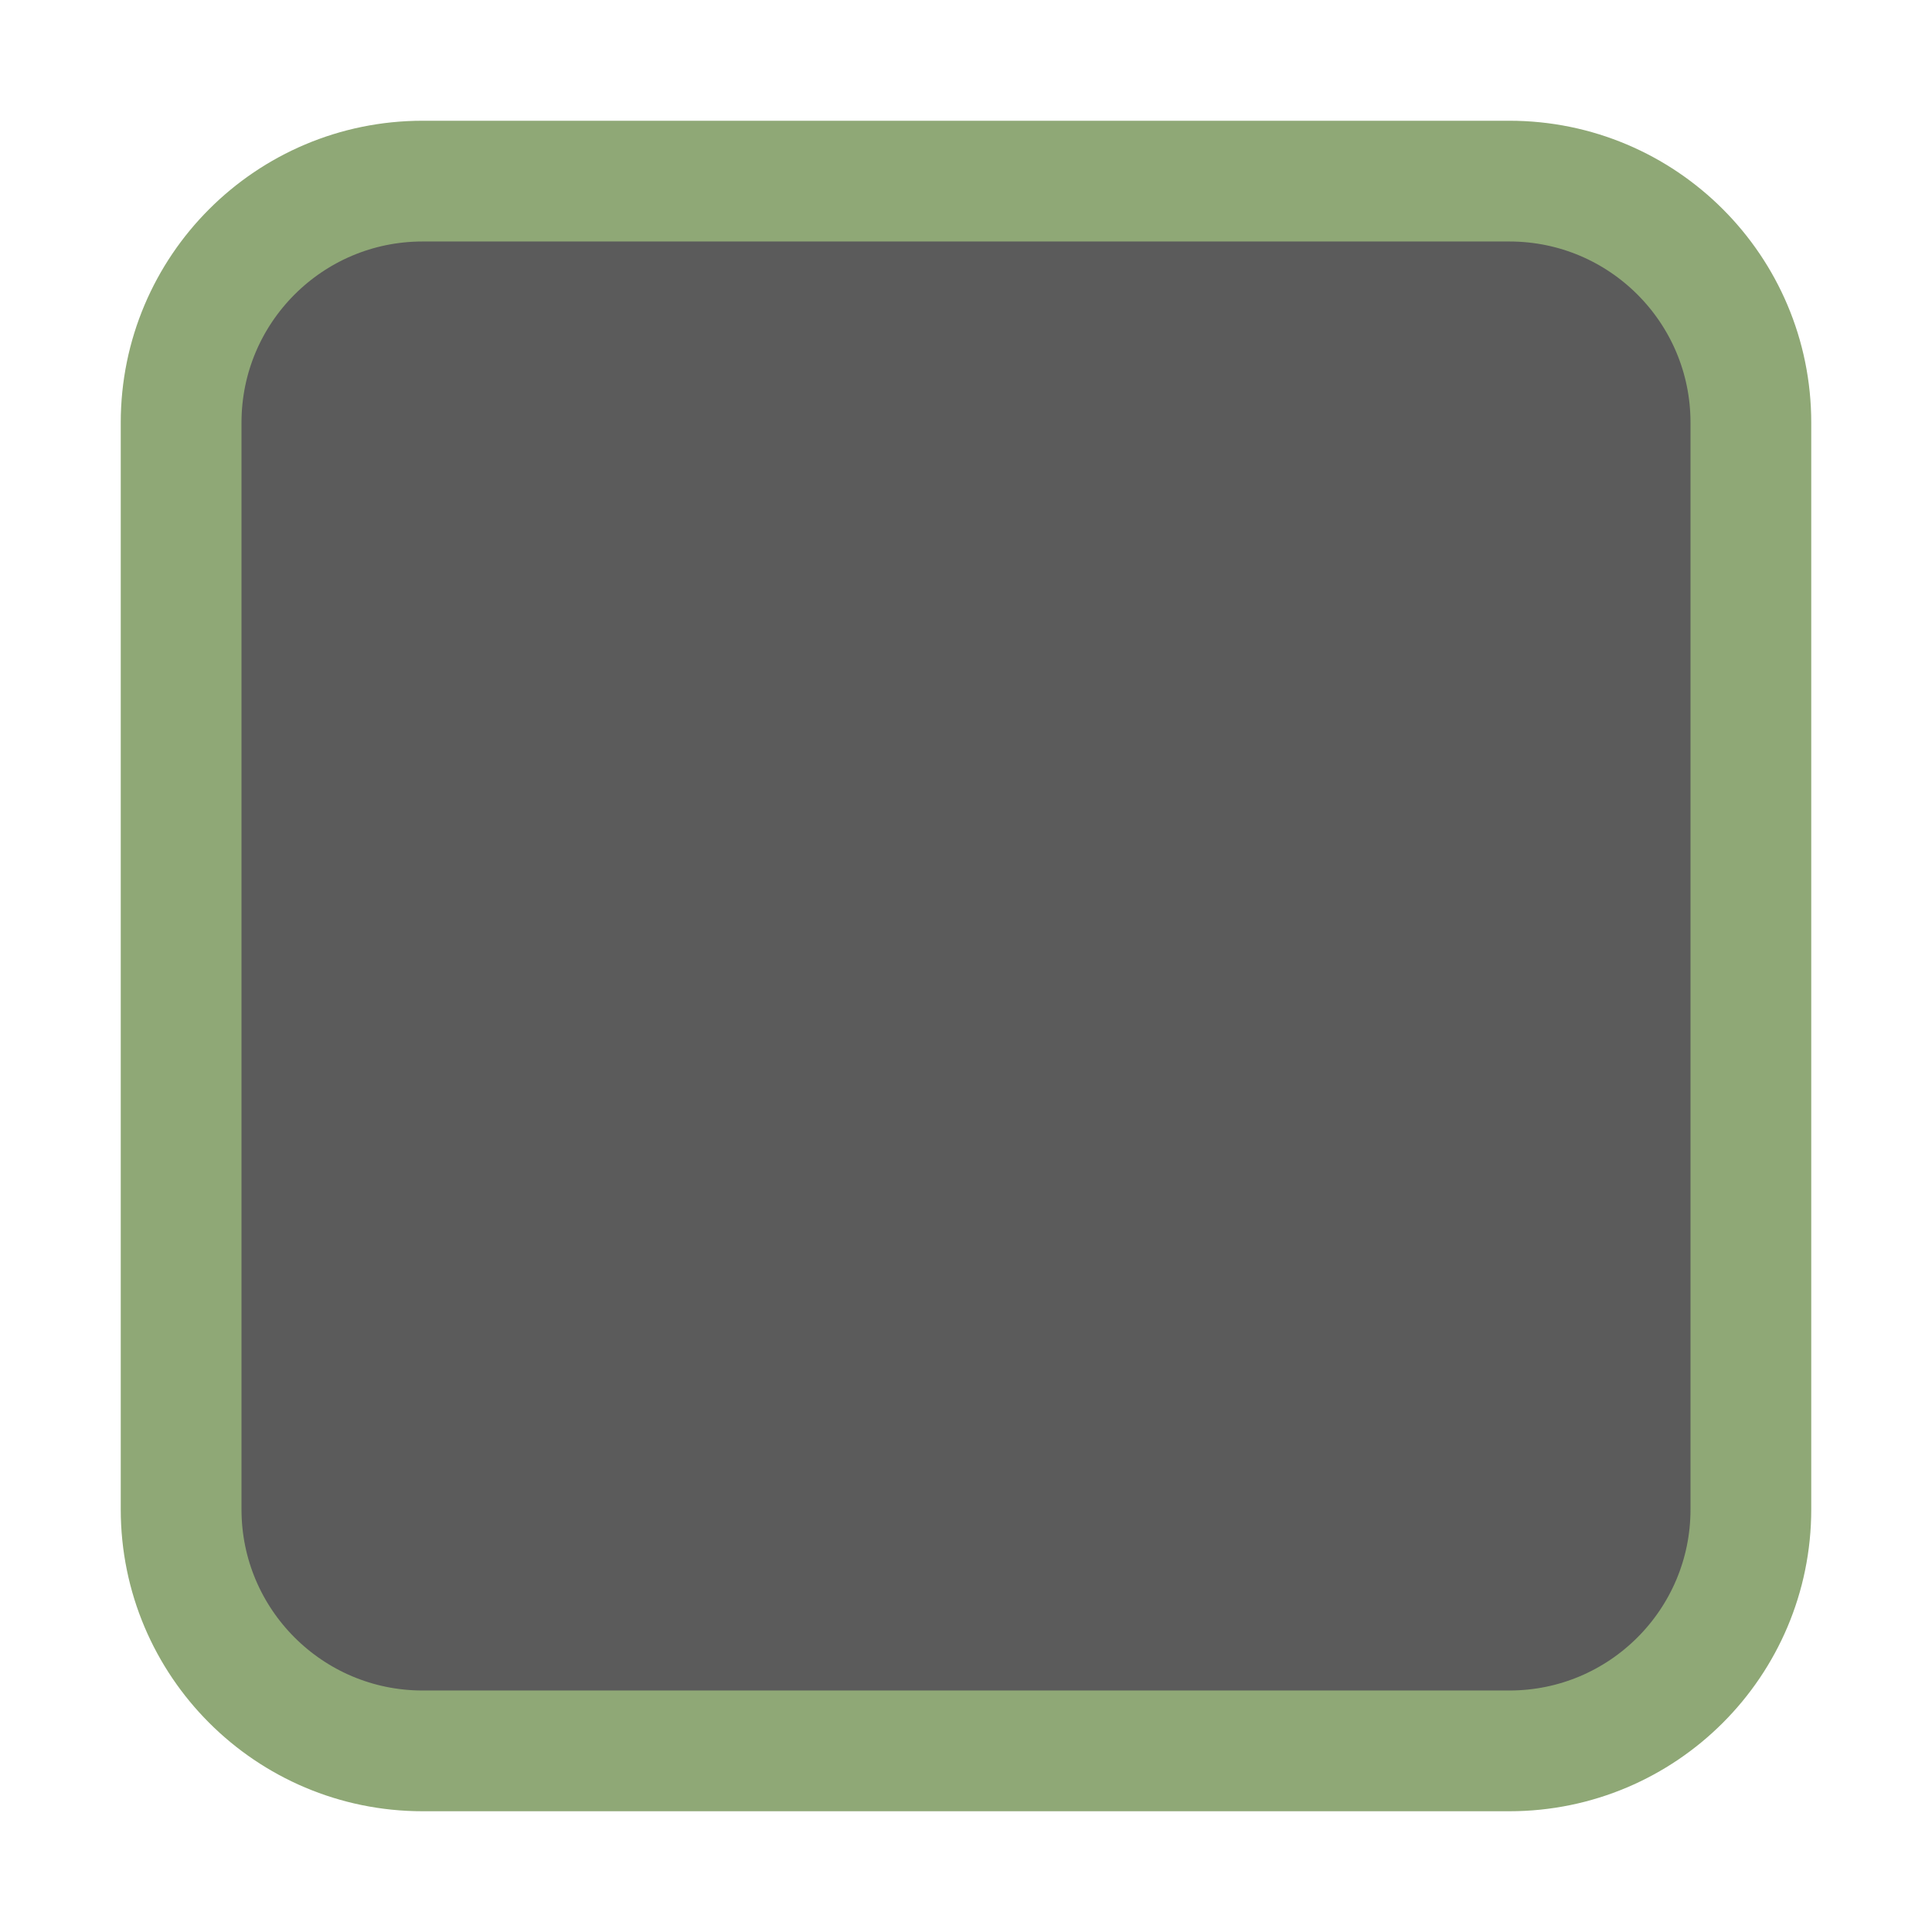
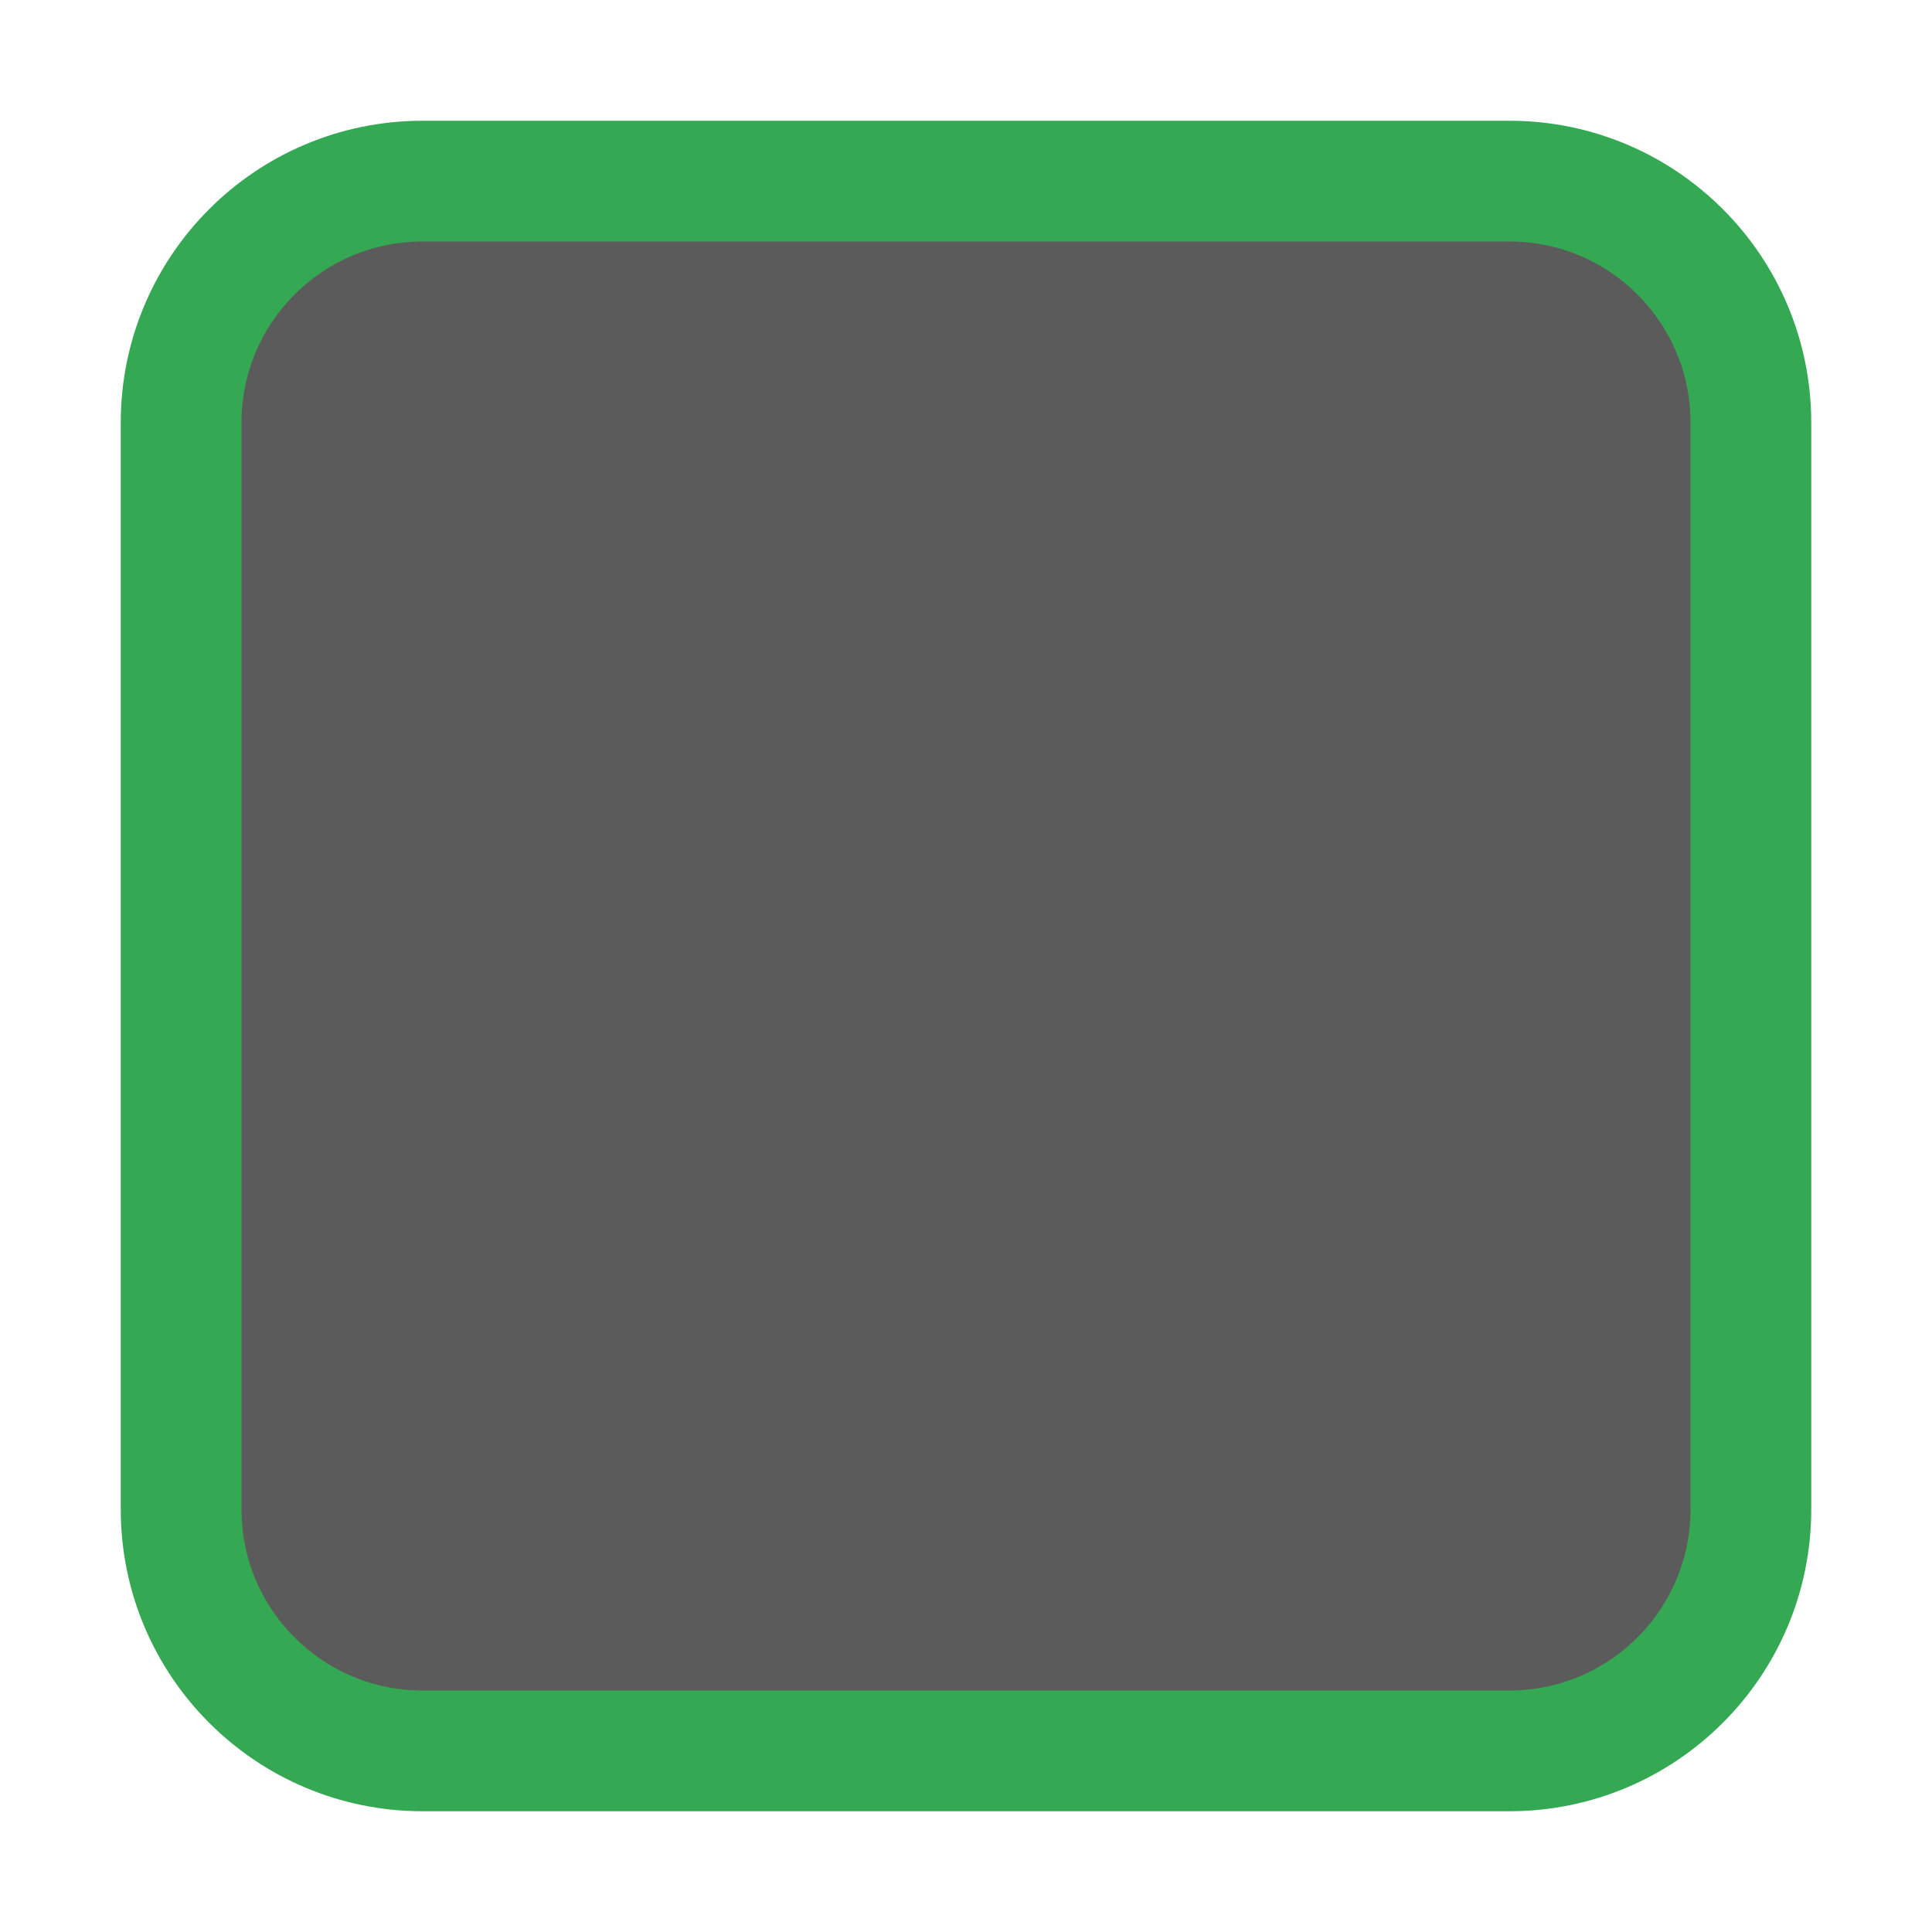
<svg xmlns="http://www.w3.org/2000/svg" width="16" height="16" id="svg2" version="1.1">
  <defs id="defs4">
    <linearGradient id="linearGradient3768-6">
      <stop style="stop-color:#0f0f0f;stop-opacity:1;" offset="0" id="stop3770-6" />
      <stop id="stop3778-2" offset="0.078" style="stop-color:#171717;stop-opacity:1;" />
      <stop style="stop-color:#171717;stop-opacity:1;" offset="0.974" id="stop3774-0" />
      <stop style="stop-color:#1b1b1b;stop-opacity:1;" offset="1" id="stop3776-1" />
    </linearGradient>
  </defs>
  <g id="layer1" transform="translate(0,-1036.362)">
    <g transform="translate(-17,1036)" style="display:inline;opacity:1" id="checkbox-unchecked-dark">
      <g id="sdsd-0-1">
        <g id="scdsdcd-0-4" transform="translate(0,-30)">
          <g style="display:inline" id="g15812-6-6-1-4-4" transform="matrix(0.9295198,0,0,0.9291437,-156.7507,-212.9618)">
            <g transform="matrix(0.5089163,0,0,0.5173982,161.7932,197.5643)" id="g5489-2-9-6-8-8-9-7" style="display:inline">
              <g id="g5428-8-1-4-0-0-65-8" />
            </g>
          </g>
          <rect y="30.362" x="17" height="16" width="16" id="rect13523-4-0" style="color:#000000;display:inline;overflow:visible;visibility:visible;fill:none;stroke:none;stroke-width:2;marker:none;enable-background:accumulate" />
          <g id="g5400-2-47">
-             <rect ry="2" style="color:#000000;display:inline;overflow:visible;visibility:visible;fill:#5b5b5b;fill-opacity:1;stroke:#8fa876;stroke-width:1;stroke-linecap:butt;stroke-linejoin:round;stroke-miterlimit:4;stroke-dasharray:none;stroke-dashoffset:0;stroke-opacity:1;marker:none;enable-background:accumulate" id="rect5147-9-1-5-7-6-3-70" width="13" height="13" x="18.5" y="31.862" rx="2" />
+             <rect ry="2" style="color:#000000;display:inline;overflow:visible;visibility:visible;fill:#5b5b5b;fill-opacity:1;stroke:#35a854;stroke-width:1;stroke-linecap:butt;stroke-linejoin:round;stroke-miterlimit:4;stroke-dasharray:none;stroke-dashoffset:0;stroke-opacity:1;marker:none;enable-background:accumulate" id="rect5147-9-1-5-7-6-3-70" width="13" height="13" x="18.5" y="31.862" rx="2" />
          </g>
        </g>
      </g>
    </g>
  </g>
</svg>
